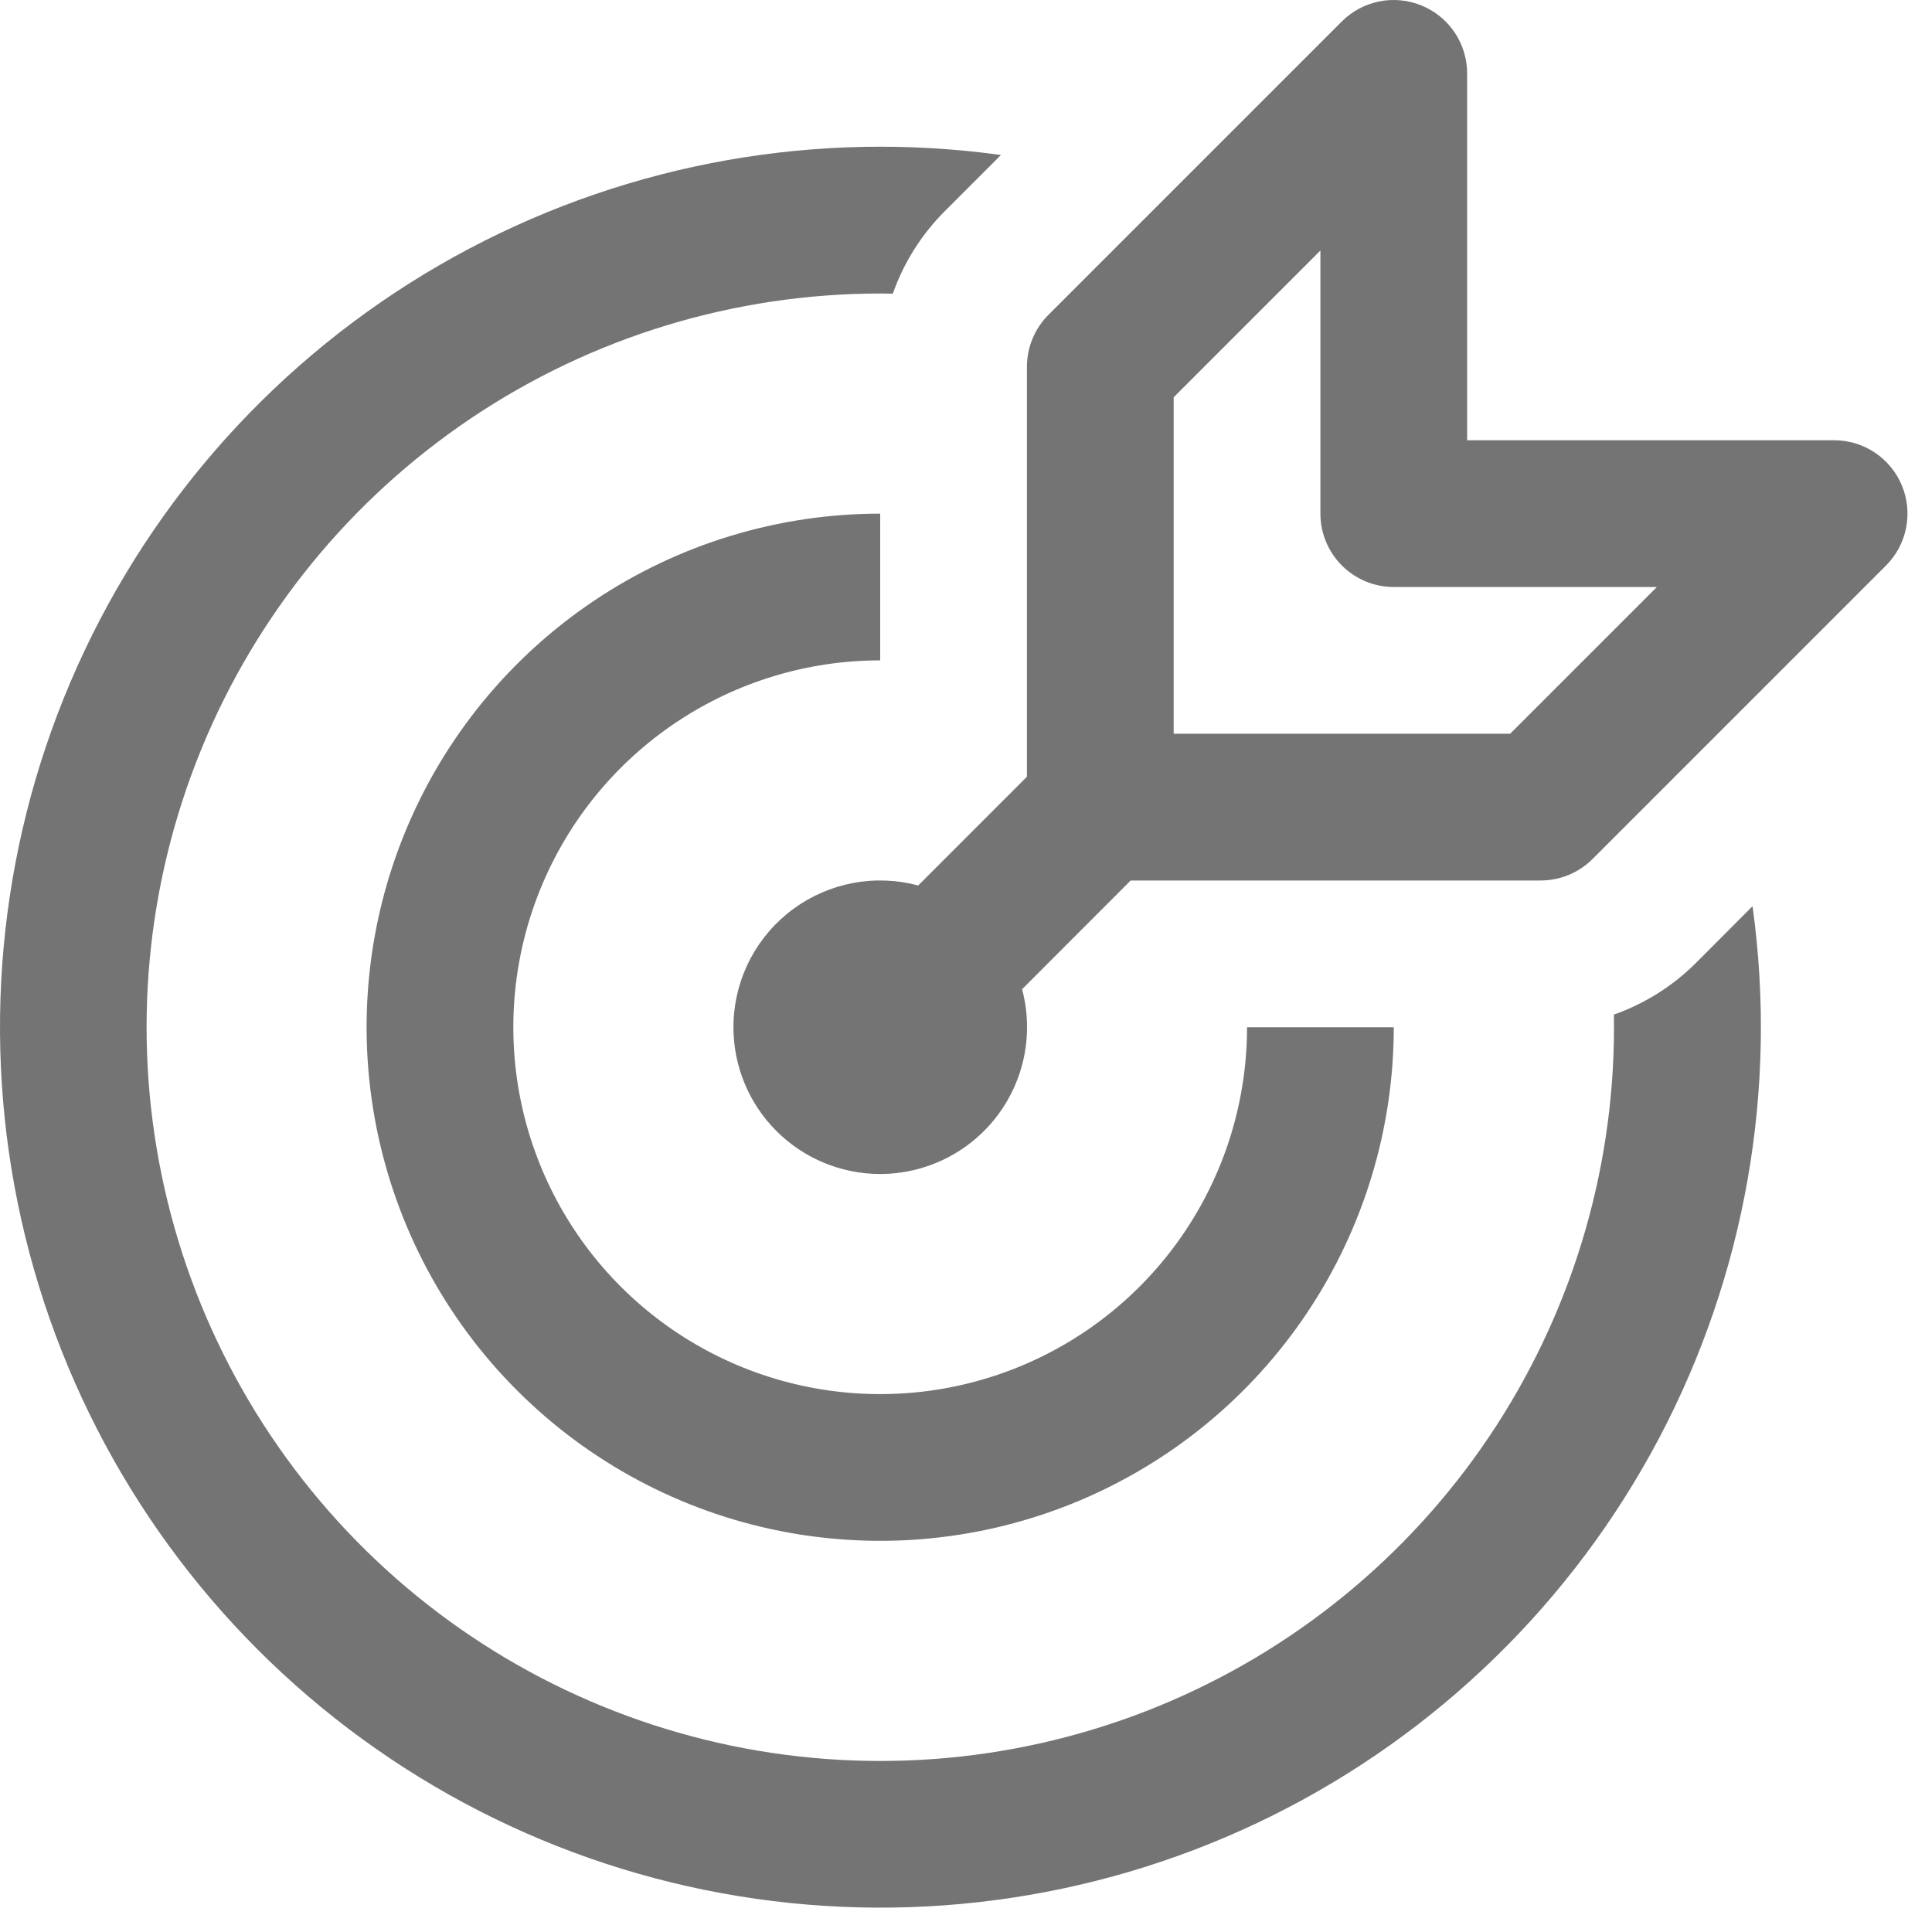
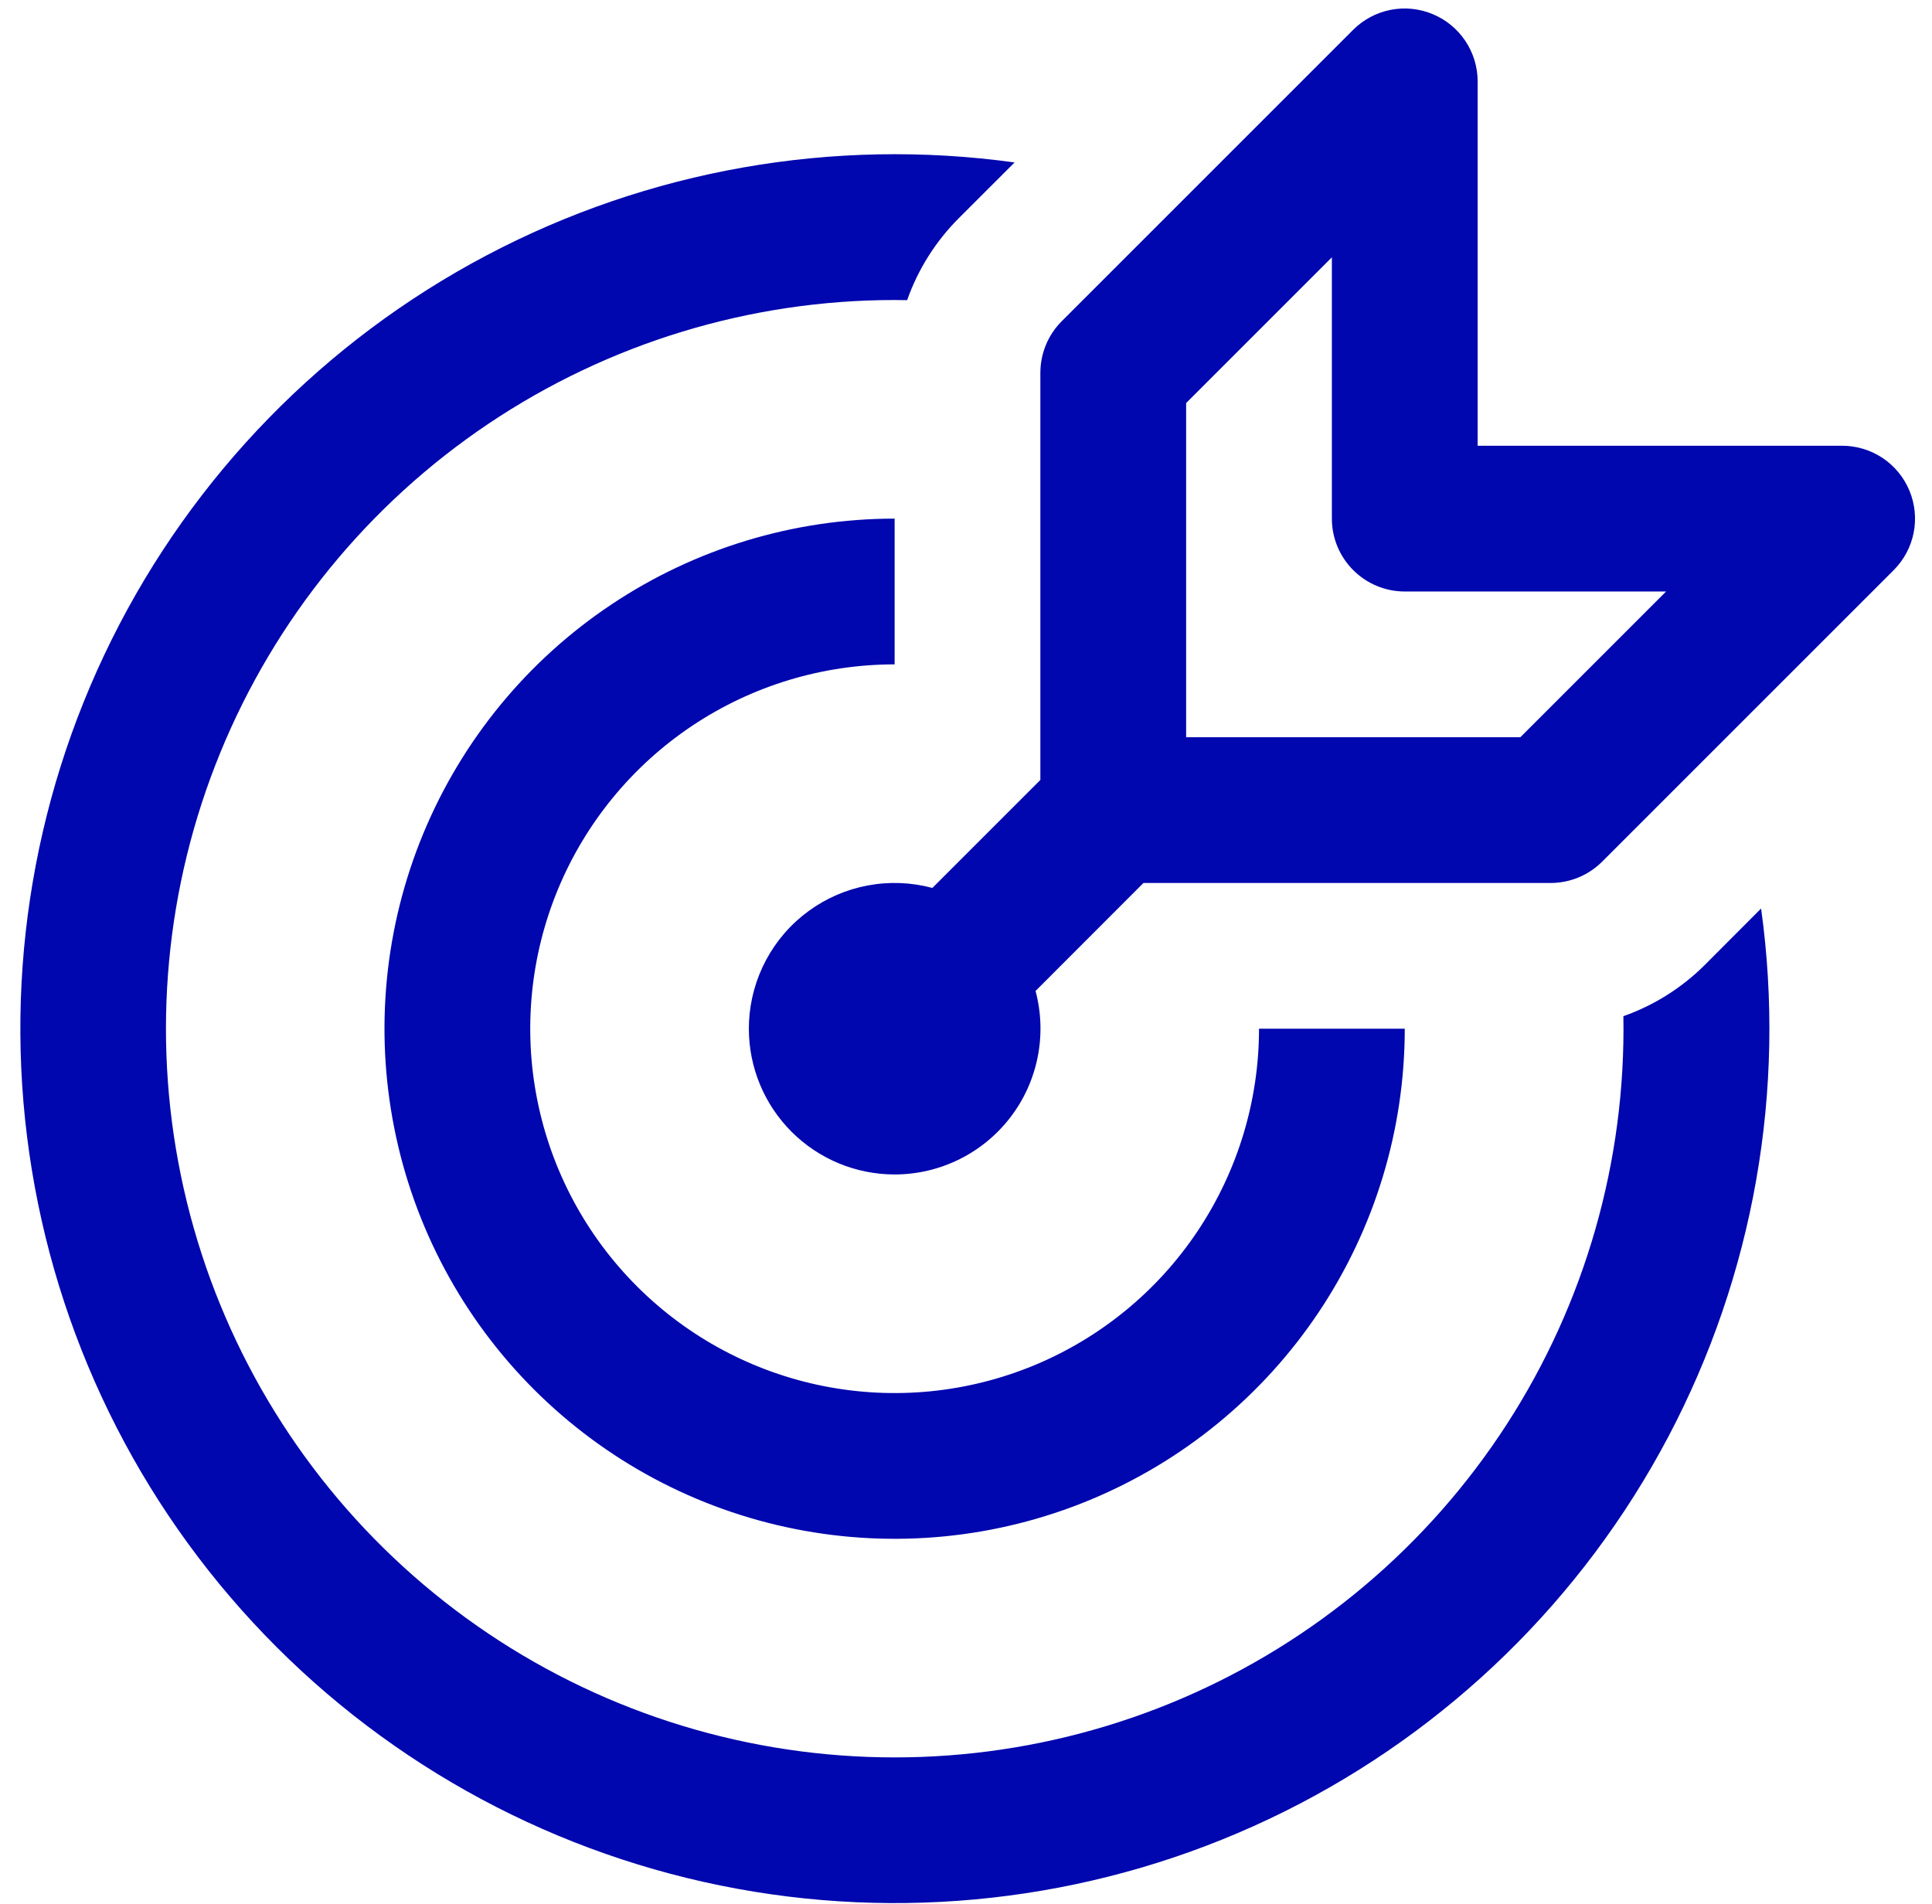
- <svg xmlns="http://www.w3.org/2000/svg" width="78" height="79" viewBox="0 0 78 79" fill="none">
-   <path d="M58.139 0.229C58.688 0.456 59.157 0.84 59.487 1.334C59.817 1.827 59.993 2.408 59.993 3.001V18.002H74.994C75.589 18.001 76.17 18.177 76.664 18.506C77.158 18.836 77.544 19.305 77.771 19.854C77.999 20.403 78.058 21.007 77.942 21.589C77.826 22.172 77.539 22.707 77.119 23.127L65.118 35.128C64.839 35.406 64.507 35.627 64.143 35.777C63.778 35.927 63.388 36.004 62.994 36.004H46.234L41.794 40.45C42.032 41.34 42.061 42.272 41.881 43.175C41.7 44.077 41.315 44.927 40.754 45.657C40.193 46.387 39.472 46.978 38.647 47.385C37.821 47.792 36.912 48.004 35.992 48.005C34.4 48.005 32.874 47.372 31.749 46.247C30.623 45.122 29.991 43.596 29.991 42.004L29.997 41.728C30.038 40.832 30.28 39.956 30.704 39.166C31.129 38.375 31.725 37.69 32.449 37.16C33.174 36.63 34.008 36.27 34.889 36.105C35.772 35.94 36.679 35.975 37.546 36.208L41.992 31.761V15.002C41.992 14.608 42.069 14.217 42.219 13.853C42.369 13.489 42.59 13.157 42.868 12.878L54.869 0.877C55.289 0.458 55.824 0.173 56.406 0.057C56.988 -0.058 57.591 0.002 58.139 0.229ZM61.752 30.003L67.752 24.003H56.993C56.197 24.003 55.434 23.687 54.872 23.124C54.309 22.561 53.993 21.798 53.993 21.003V10.244L47.993 16.244V30.003H61.752ZM71.664 37.06C72.7 44.531 71.362 52.139 67.841 58.809C64.319 65.48 58.792 70.875 52.039 74.235C45.285 77.595 37.648 78.749 30.203 77.534C22.759 76.319 15.884 72.796 10.55 67.464C5.215 62.131 1.69 55.258 0.472 47.814C-0.745 40.37 0.405 32.732 3.762 25.978C7.119 19.223 12.513 13.694 19.182 10.17C25.851 6.646 33.458 5.305 40.93 6.338L38.632 8.636C37.681 9.587 36.955 10.739 36.508 12.008L35.992 12.002C30.036 12.003 24.215 13.776 19.271 17.096C14.327 20.416 10.482 25.133 8.228 30.645C5.973 36.157 5.409 42.216 6.61 48.05C7.81 53.883 10.719 59.227 14.966 63.402C19.214 67.576 24.608 70.392 30.461 71.491C36.315 72.59 42.363 71.922 47.835 69.572C53.307 67.221 57.957 63.296 61.19 58.294C64.424 53.293 66.096 47.443 65.994 41.488C67.258 41.041 68.406 40.317 69.354 39.37L71.658 37.06H71.664ZM35.992 21.003C31.838 21.003 27.778 22.234 24.324 24.542C20.87 26.85 18.178 30.13 16.589 33.967C14.999 37.805 14.584 42.027 15.394 46.101C16.204 50.175 18.204 53.917 21.142 56.854C24.079 59.791 27.821 61.792 31.895 62.602C35.968 63.412 40.191 62.996 44.029 61.407C47.866 59.817 51.146 57.126 53.454 53.672C55.761 50.218 56.993 46.158 56.993 42.004H50.993C50.993 44.971 50.113 47.871 48.465 50.338C46.816 52.805 44.474 54.728 41.732 55.863C38.991 56.999 35.975 57.296 33.065 56.717C30.155 56.138 27.482 54.709 25.384 52.611C23.287 50.514 21.858 47.84 21.279 44.931C20.7 42.021 20.997 39.005 22.133 36.263C23.268 33.522 25.191 31.18 27.658 29.531C30.125 27.883 33.025 27.003 35.992 27.003V21.003Z" fill="#747474" />
+ <svg xmlns="http://www.w3.org/2000/svg" width="69" height="68" viewBox="0 0 69 68" fill="none">
+   <path d="M51.164 0.503C51.64 0.699 52.047 1.033 52.333 1.461C52.62 1.889 52.773 2.393 52.773 2.908V15.921H65.787C66.302 15.92 66.806 16.073 67.235 16.358C67.664 16.644 67.998 17.051 68.195 17.527C68.393 18.003 68.444 18.528 68.344 19.033C68.243 19.539 67.994 20.003 67.629 20.367L57.218 30.778C56.976 31.019 56.689 31.211 56.373 31.341C56.056 31.472 55.718 31.538 55.376 31.538H40.837L36.984 35.395C37.19 36.167 37.216 36.975 37.059 37.759C36.903 38.542 36.569 39.279 36.082 39.912C35.596 40.545 34.97 41.059 34.254 41.412C33.537 41.765 32.749 41.949 31.951 41.949C30.57 41.949 29.246 41.4 28.27 40.424C27.294 39.448 26.745 38.124 26.745 36.743L26.75 36.504C26.786 35.726 26.996 34.967 27.364 34.281C27.732 33.595 28.249 33 28.878 32.541C29.506 32.081 30.229 31.769 30.994 31.626C31.76 31.483 32.547 31.513 33.299 31.715L37.156 27.858V13.319C37.156 12.976 37.222 12.638 37.353 12.322C37.483 12.005 37.675 11.718 37.916 11.476L48.327 1.065C48.691 0.701 49.156 0.453 49.66 0.353C50.165 0.253 50.689 0.305 51.164 0.503ZM54.298 26.332L59.503 21.127H50.17C49.48 21.127 48.818 20.853 48.33 20.364C47.841 19.876 47.567 19.214 47.567 18.524V9.191L42.362 14.396V26.332H54.298ZM62.897 32.454C63.796 38.936 62.635 45.535 59.58 51.322C56.526 57.109 51.73 61.79 45.872 64.704C40.013 67.619 33.387 68.62 26.929 67.566C20.471 66.512 14.507 63.456 9.879 58.83C5.251 54.204 2.193 48.242 1.137 41.784C0.08 35.326 1.079 28.7 3.991 22.84C6.903 16.98 11.582 12.183 17.368 9.126C23.153 6.069 29.753 4.906 36.235 5.802L34.241 7.795C33.416 8.621 32.786 9.62 32.398 10.721L31.951 10.716C26.784 10.716 21.735 12.255 17.445 15.135C13.156 18.015 9.821 22.107 7.865 26.889C5.908 31.671 5.42 36.927 6.461 41.988C7.502 47.049 10.026 51.685 13.711 55.306C17.396 58.928 22.075 61.371 27.153 62.324C32.231 63.277 37.478 62.697 42.225 60.659C46.972 58.62 51.006 55.214 53.811 50.876C56.617 46.537 58.067 41.462 57.978 36.296C59.075 35.908 60.071 35.28 60.893 34.458L62.892 32.454H62.897ZM31.951 18.524C28.347 18.524 24.825 19.593 21.829 21.595C18.832 23.596 16.497 26.442 15.118 29.771C13.739 33.1 13.379 36.764 14.082 40.298C14.784 43.832 16.52 47.078 19.068 49.626C21.616 52.174 24.862 53.91 28.396 54.612C31.93 55.316 35.594 54.955 38.923 53.576C42.252 52.197 45.097 49.861 47.099 46.865C49.101 43.869 50.17 40.347 50.17 36.743H44.965C44.965 39.317 44.201 41.833 42.771 43.973C41.341 46.114 39.309 47.782 36.931 48.767C34.553 49.751 31.936 50.009 29.412 49.507C26.887 49.005 24.569 47.765 22.749 45.945C20.929 44.125 19.689 41.807 19.187 39.282C18.685 36.758 18.943 34.141 19.927 31.763C20.913 29.385 22.581 27.353 24.721 25.923C26.861 24.493 29.377 23.73 31.951 23.73V18.524Z" fill="#0007AE" />
</svg>
